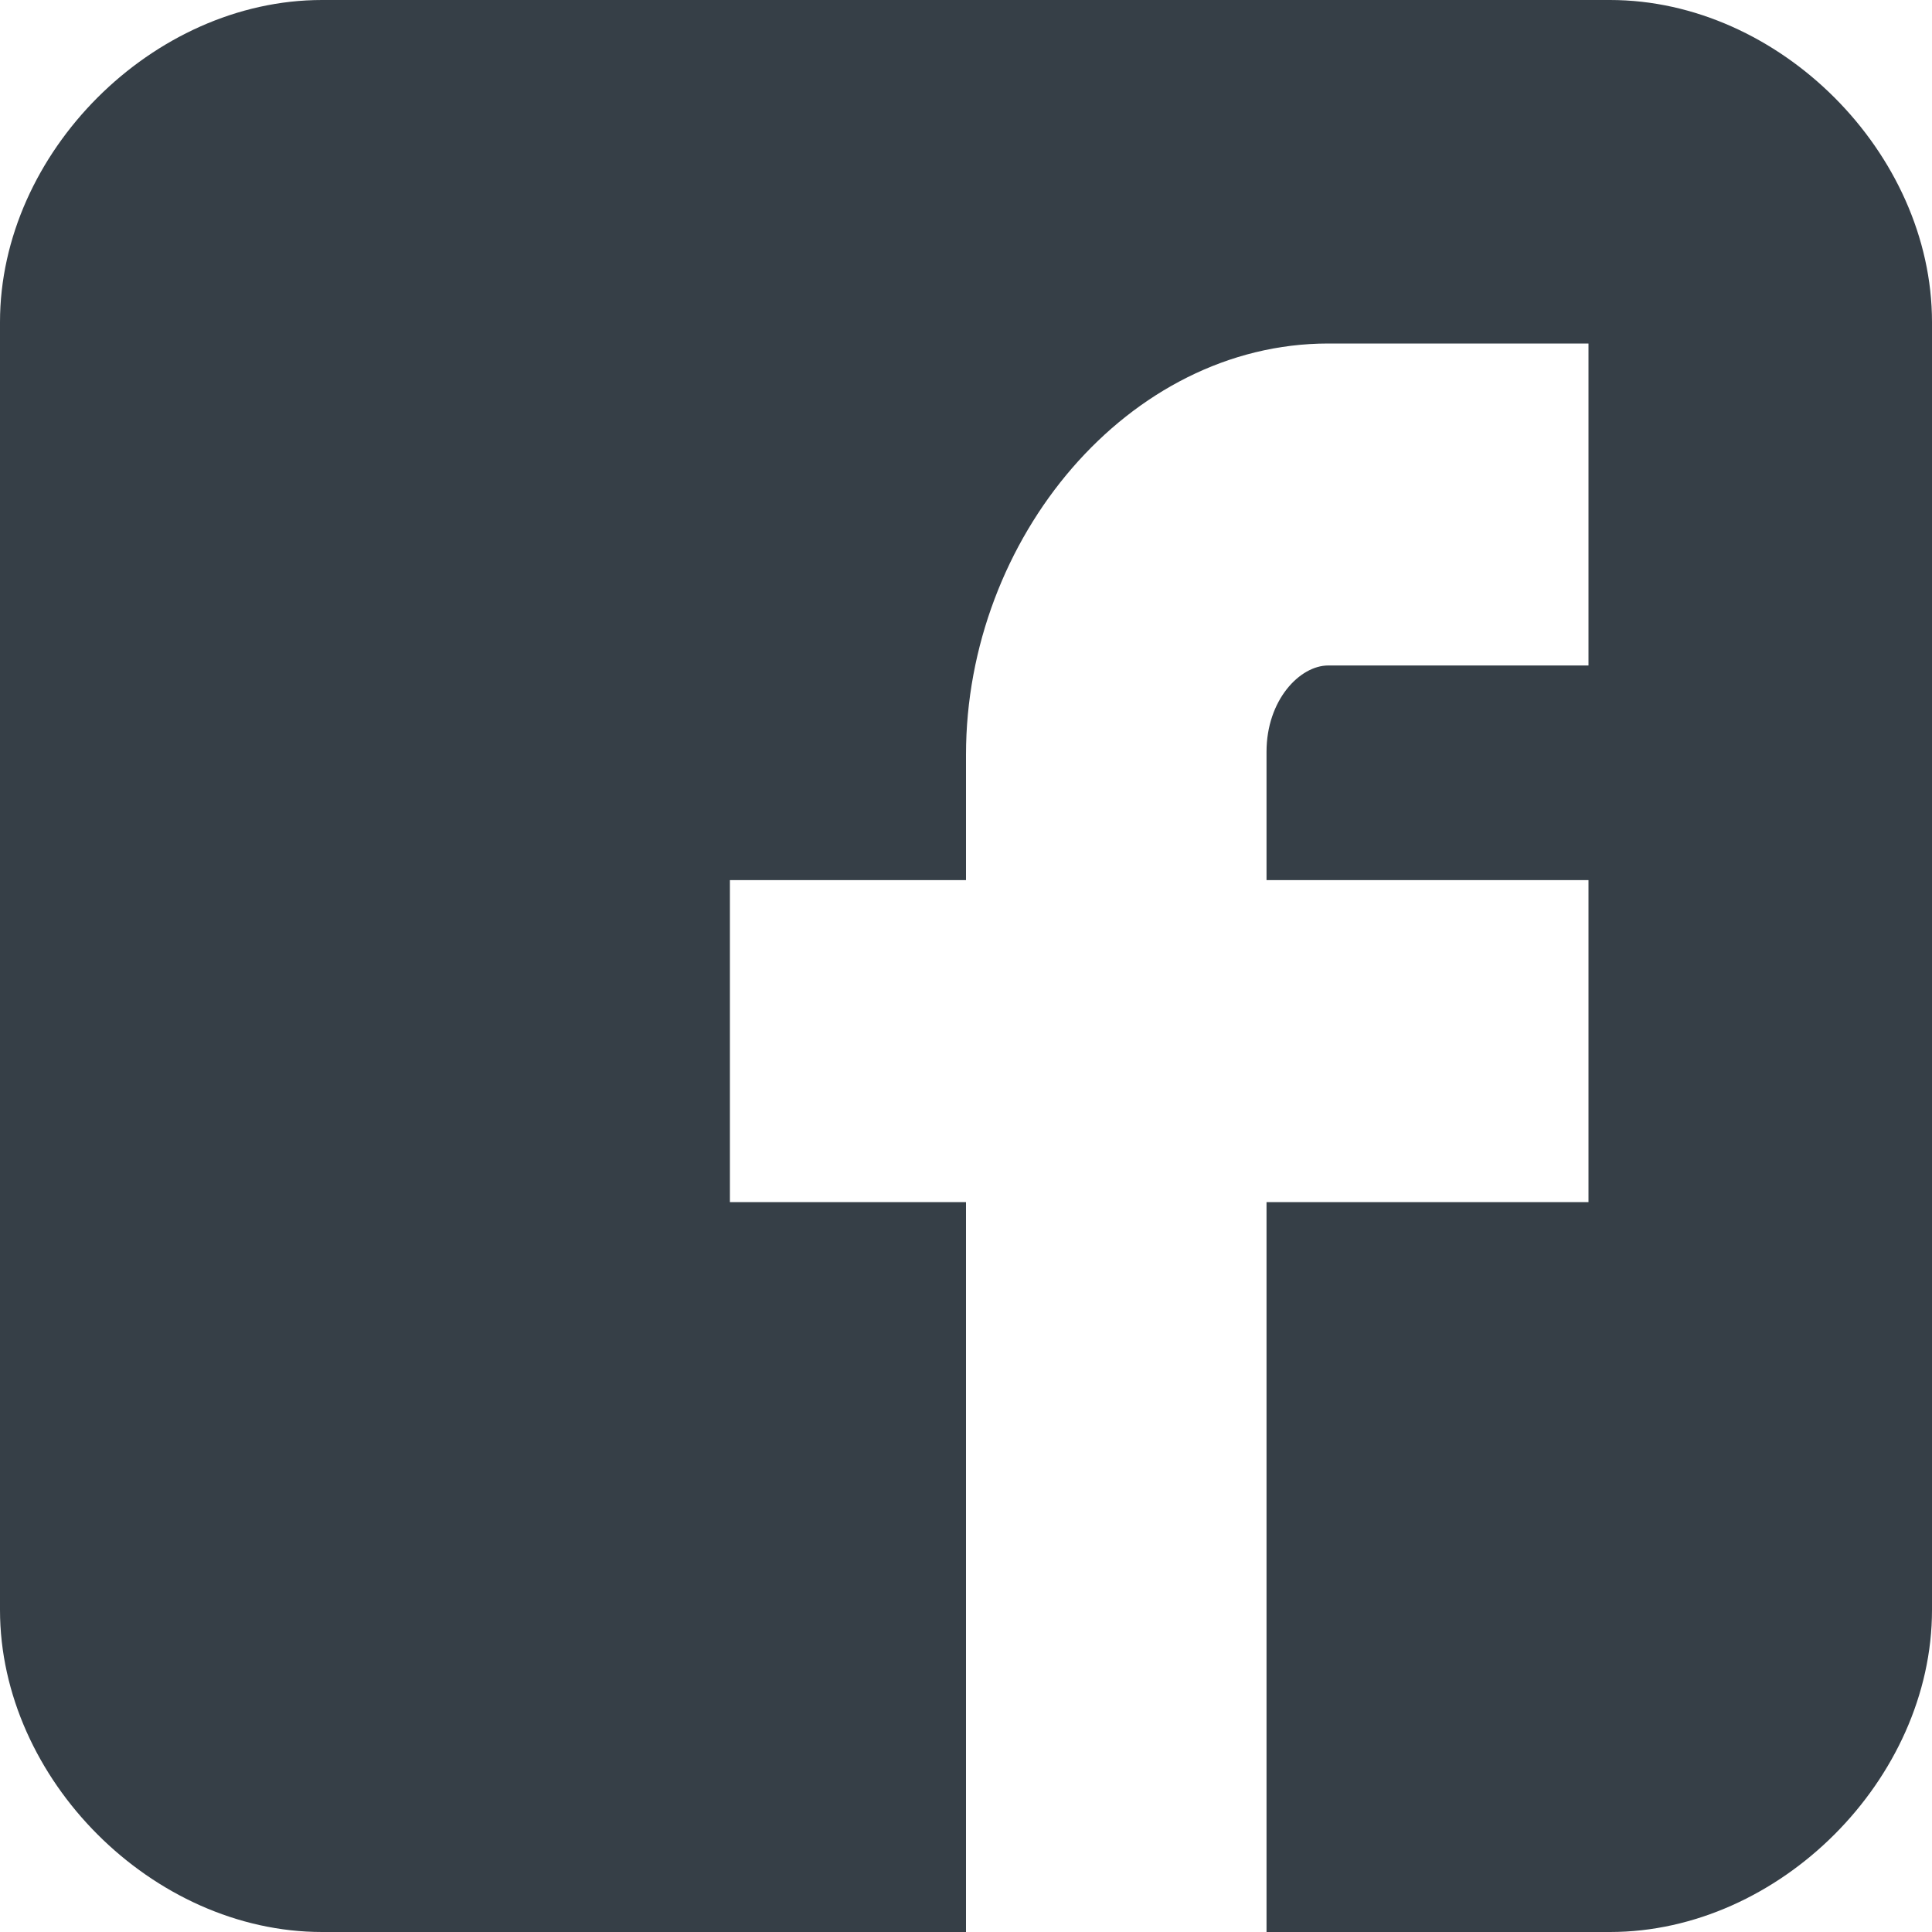
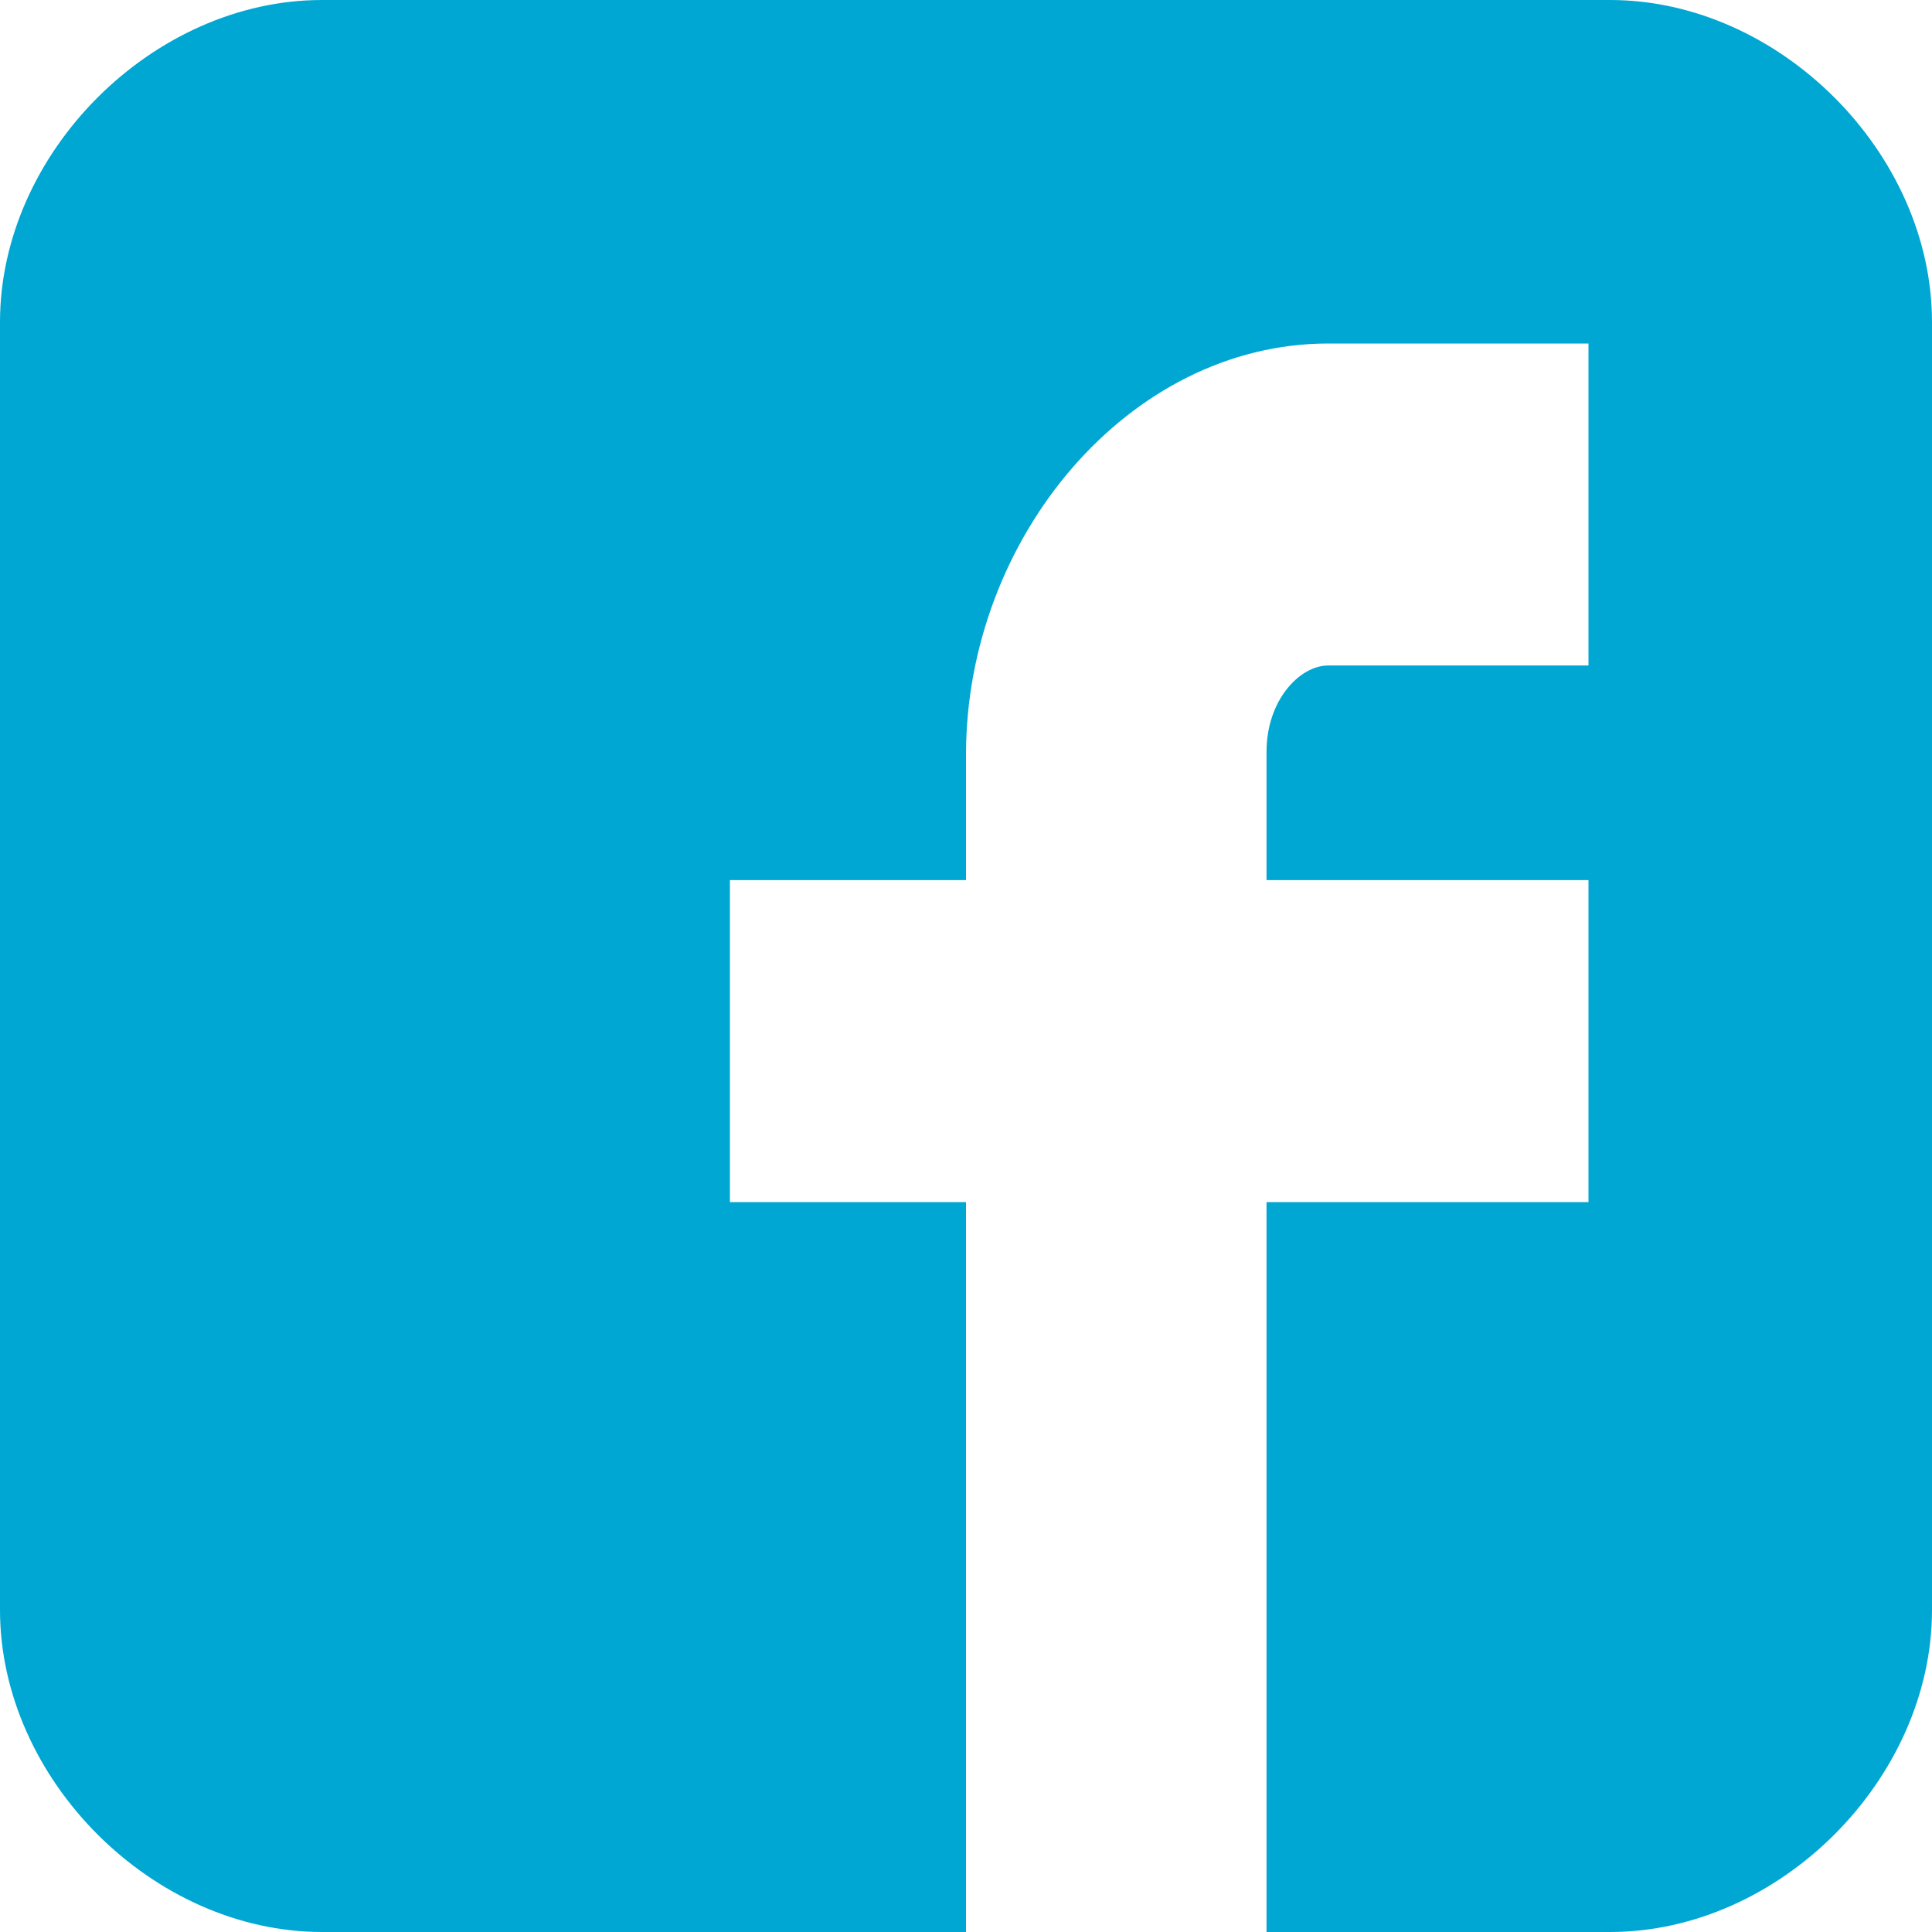
<svg xmlns="http://www.w3.org/2000/svg" width="20px" height="20px" viewBox="0 0 20 20" version="1.1">
  <defs />
  <g id="ETHindia-Team" stroke="none" stroke-width="1" fill="none" fill-rule="evenodd" transform="translate(-1098, -991)">
-     <path d="M1118,994.334 C1118,992.582 1116.419,991 1114.667,991 L1101.333,991 C1099.581,991 1098,992.582 1098,994.334 L1098,1007.666 C1098,1009.418 1099.581,1011 1101.334,1011 L1108,1011 L1108,1003.444 L1105.556,1003.444 L1105.556,1000.111 L1108,1000.111 L1108,998.812 C1108,996.573 1109.682,994.556 1111.75,994.556 L1114.444,994.556 L1114.444,997.889 L1111.75,997.889 C1111.455,997.889 1111.111,998.247 1111.111,998.783 L1111.111,1000.111 L1114.444,1000.111 L1114.444,1003.444 L1111.111,1003.444 L1111.111,1011 L1114.667,1011 C1116.419,1011 1118,1009.418 1118,1007.666 L1118,994.334 Z" id="Facebook" fill="#363F47" fill-rule="nonzero" />
+     <g id="Group-2" transform="translate(1068, 991)" fill="#00A7D3" fill-rule="nonzero">
+       <path d="M50,3.334 C50,1.582 48.419,0 46.667,0 L33.333,0 C31.581,0 30,1.582 30,3.334 L30,16.666 C30,18.418 31.581,20 33.334,20 L40,20 L40,12.444 L37.556,12.444 L37.556,9.111 L40,9.111 L40,7.812 C40,5.573 41.682,3.556 43.75,3.556 L46.444,3.556 L46.444,6.889 L43.75,6.889 C43.455,6.889 43.111,7.247 43.111,7.783 L43.111,9.111 L46.444,9.111 L46.444,12.444 L43.111,12.444 L43.111,20 L46.667,20 C48.419,20 50,18.418 50,16.666 L50,3.334 Z" id="Facebook" />
+     </g>
  </g>
</svg>
